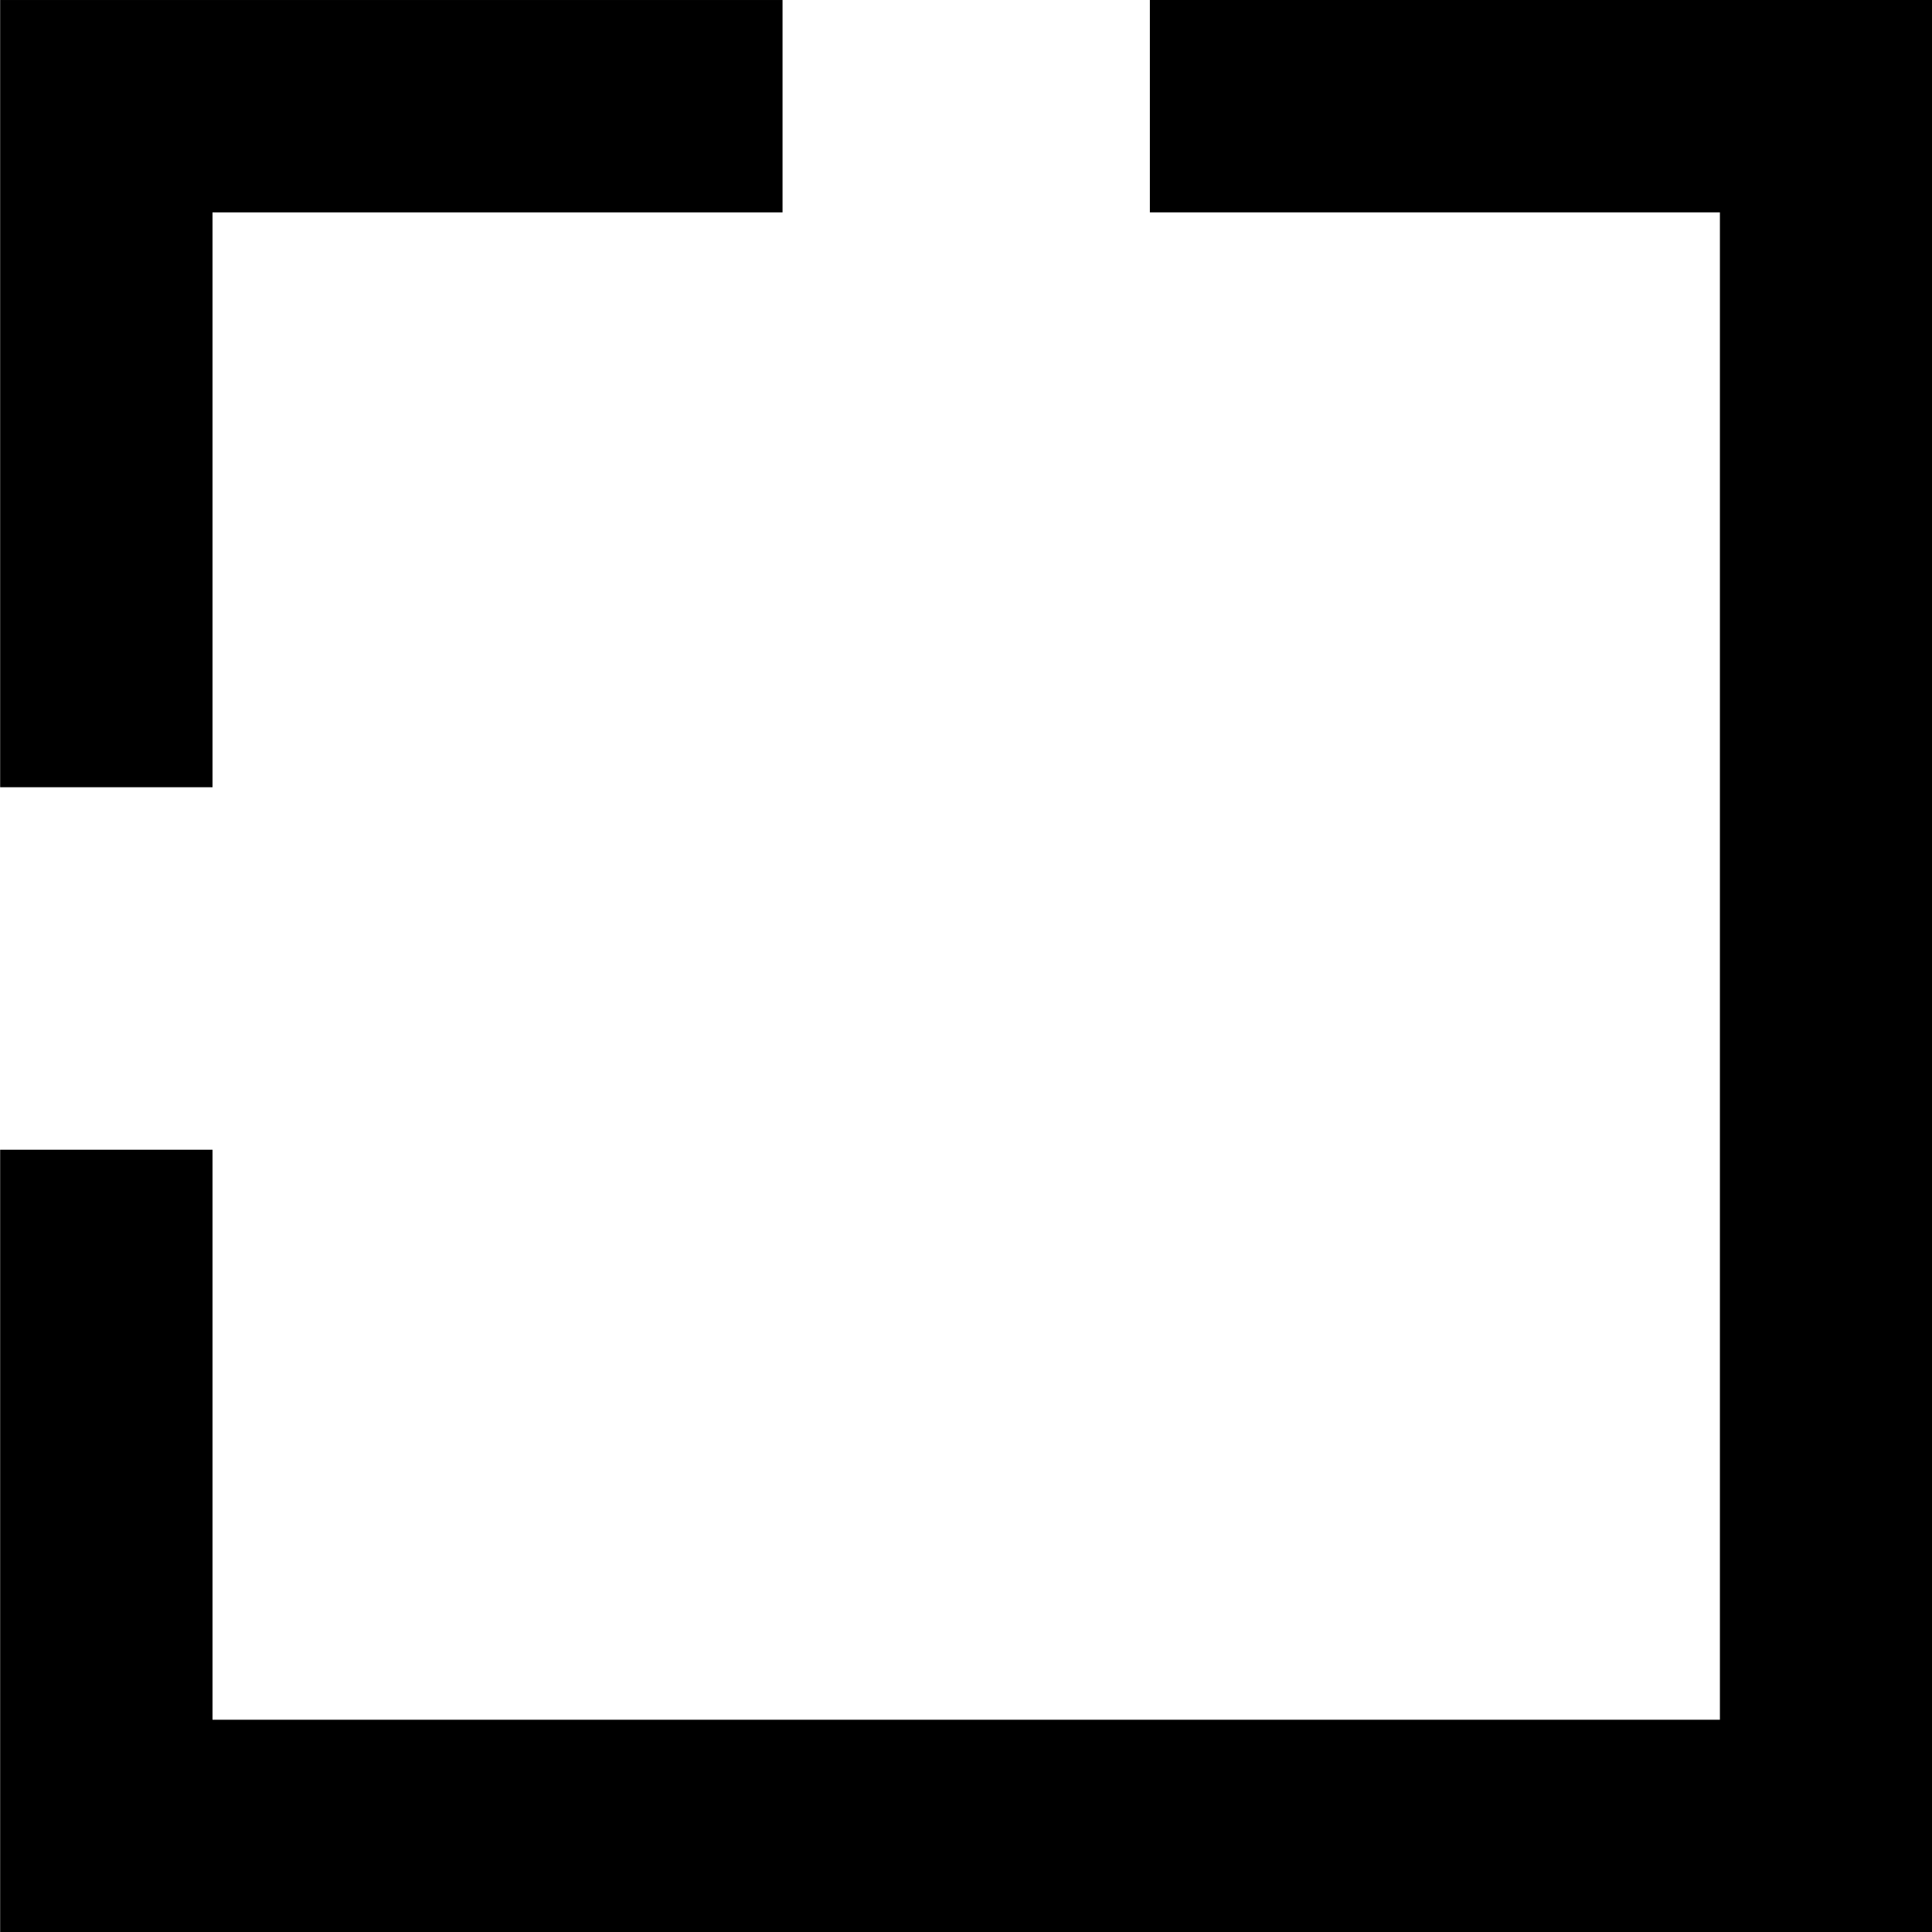
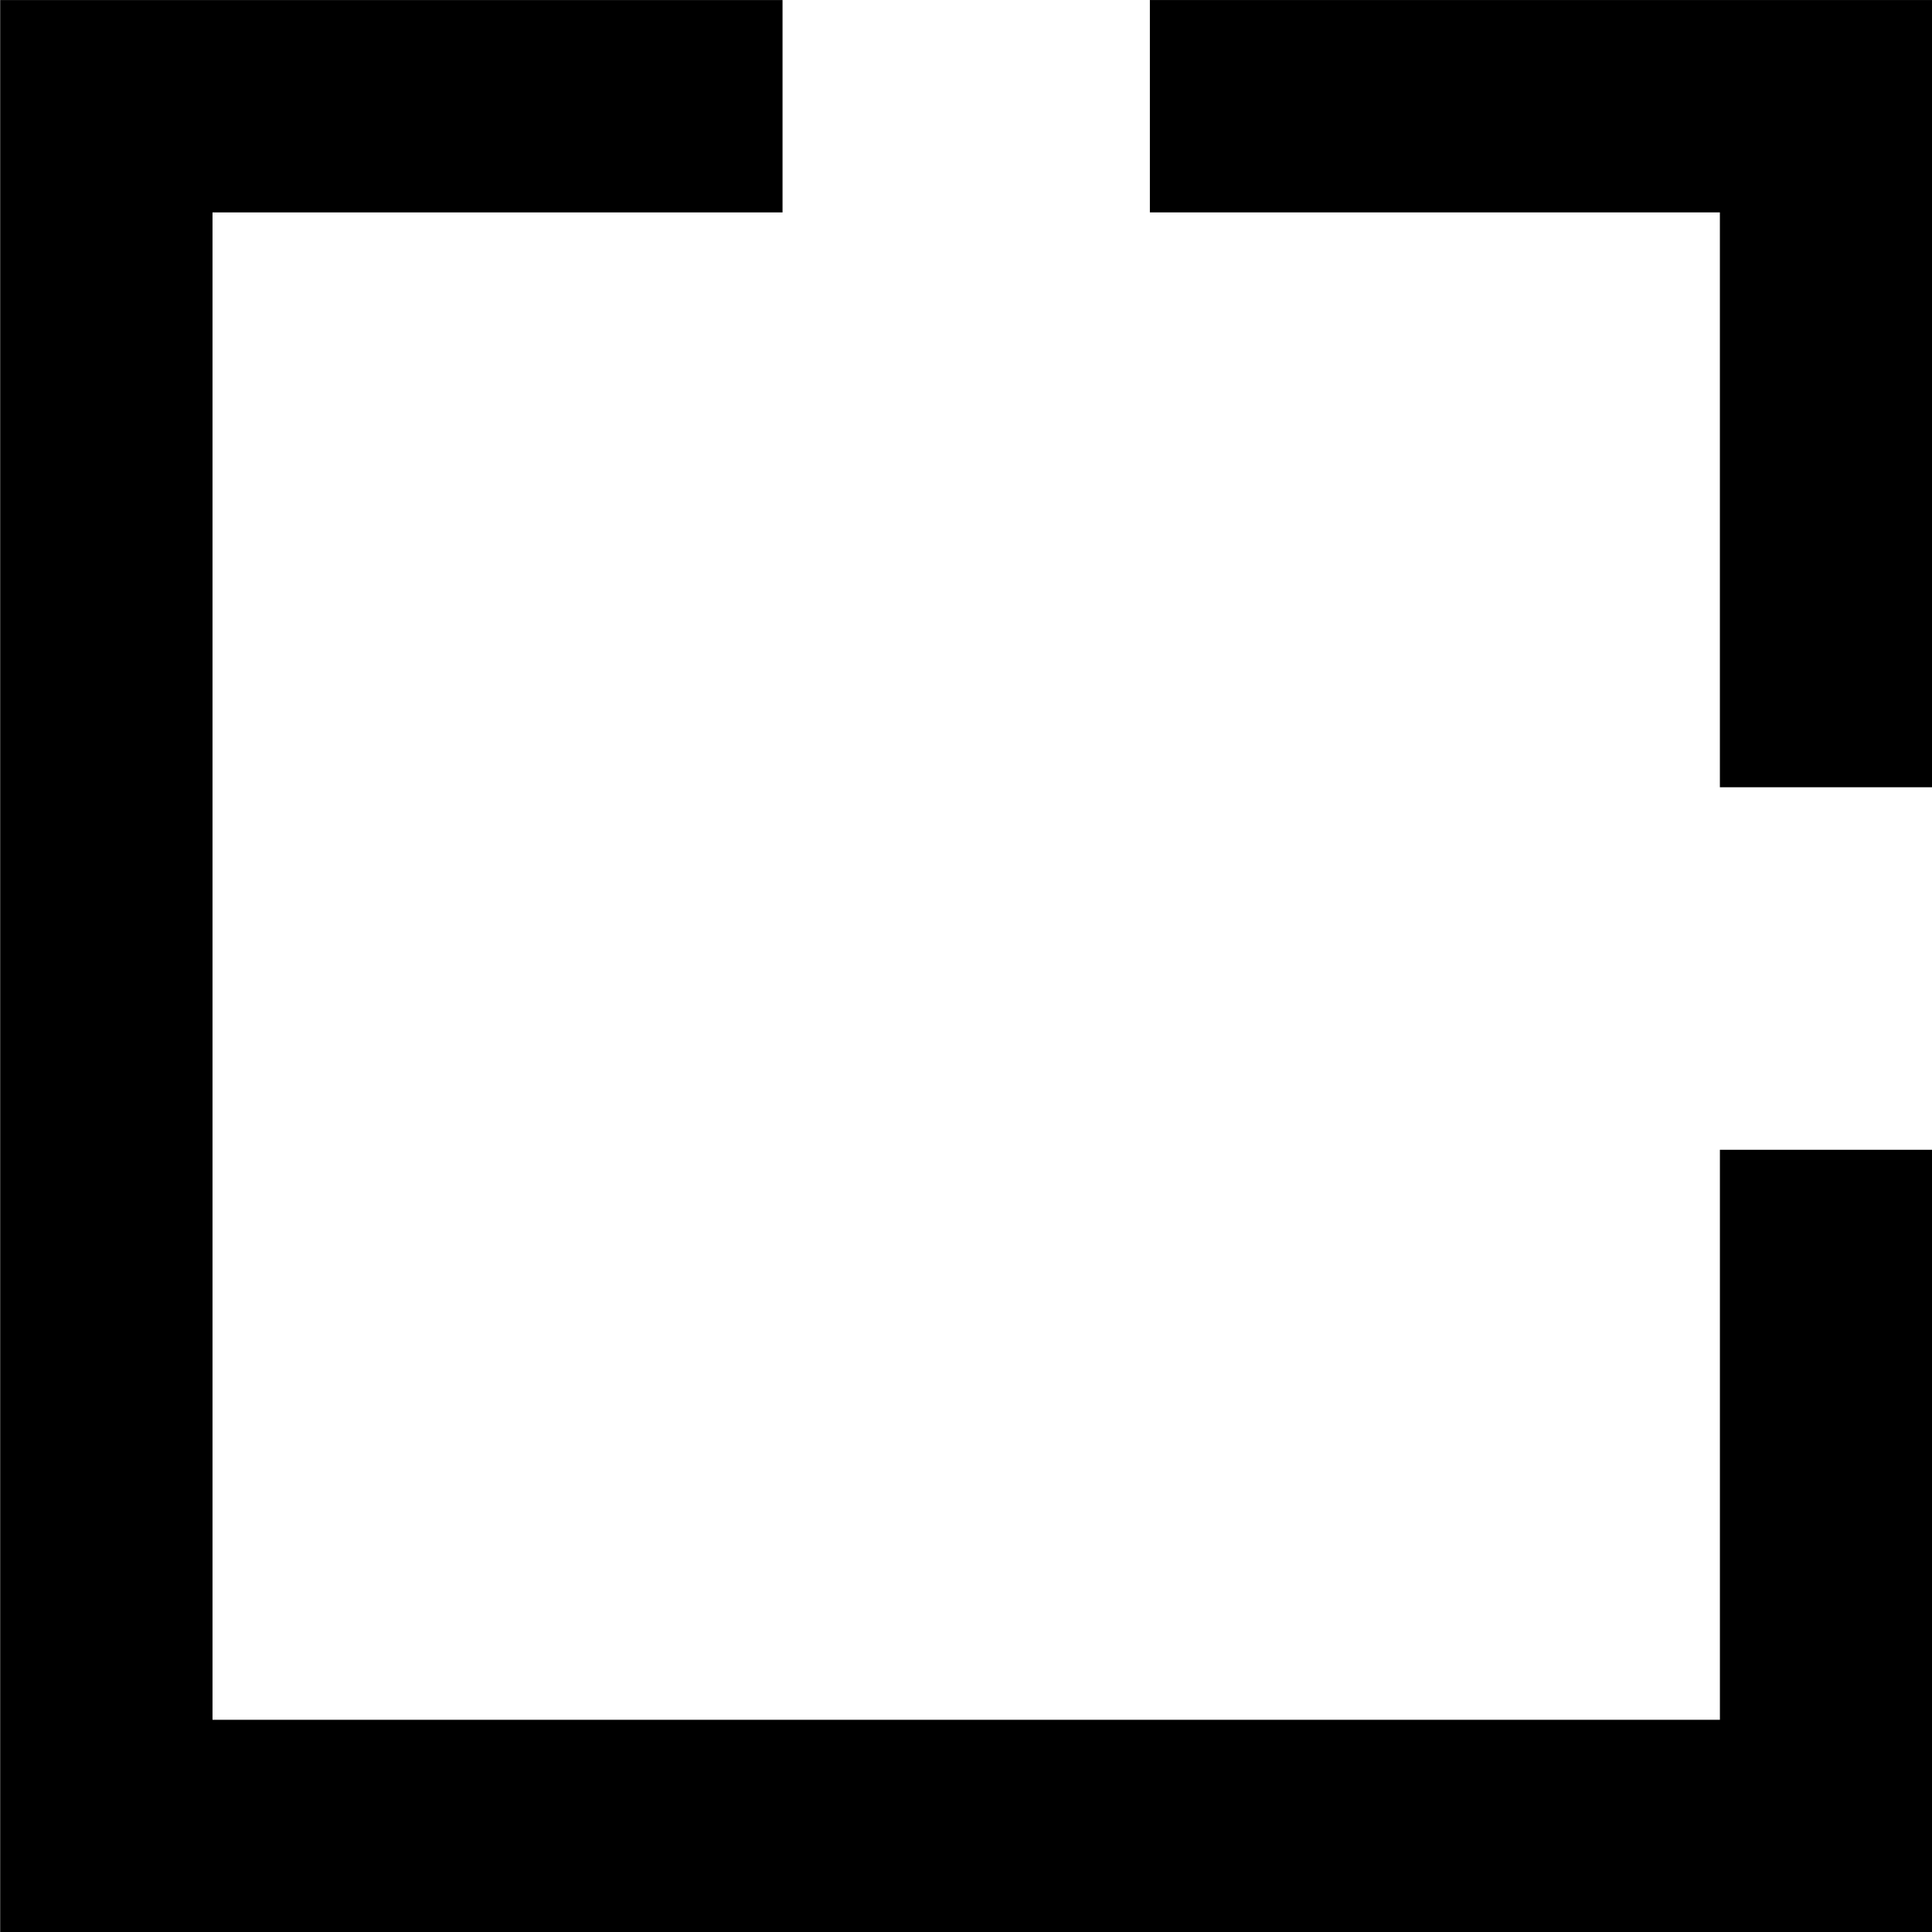
<svg xmlns="http://www.w3.org/2000/svg" width="101" height="101" id="svg3046" version="1.1">
  <defs id="defs3048" />
  <g id="layer1" transform="translate(-149.5,-101.8125)">
-     <path style="fill:#000000;stroke:#000000;stroke-width:1px;stroke-linecap:butt;stroke-linejoin:miter;stroke-opacity:1" d="m 210.112,112.415 0,-10.102 39.901,0 0,100.005 -100.005,0 0,-39.901 10.102,0 0,29.799 79.802,0 0,-79.802 z" id="path2999" />
-     <path style="fill:#000000;stroke:#000000;stroke-width:1px;stroke-linecap:butt;stroke-linejoin:miter;stroke-opacity:1" d="m 189.909,112.415 0,-10.102 -39.901,0 0,40.154 10.102,0 0,-30.052 z" id="path3001" />
+     <path style="fill:#000000;stroke:#000000;stroke-width:1px;stroke-linecap:butt;stroke-linejoin:miter;stroke-opacity:1" d="m 189.909,102.314 0,10.102 -29.799,0 0,79.802 79.802,0 0,-29.799 10.102,0 0,39.901 -100.005,0 0,-100.005 z" id="path2995" />
+     <path style="fill:#000000;stroke:#000000;stroke-width:1px;stroke-linecap:butt;stroke-linejoin:miter;stroke-opacity:1" d="m 210.112,102.314 39.901,0 0,40.154 -10.102,0 0,-30.052 -29.799,0 z" id="path2997" />
  </g>
</svg>
